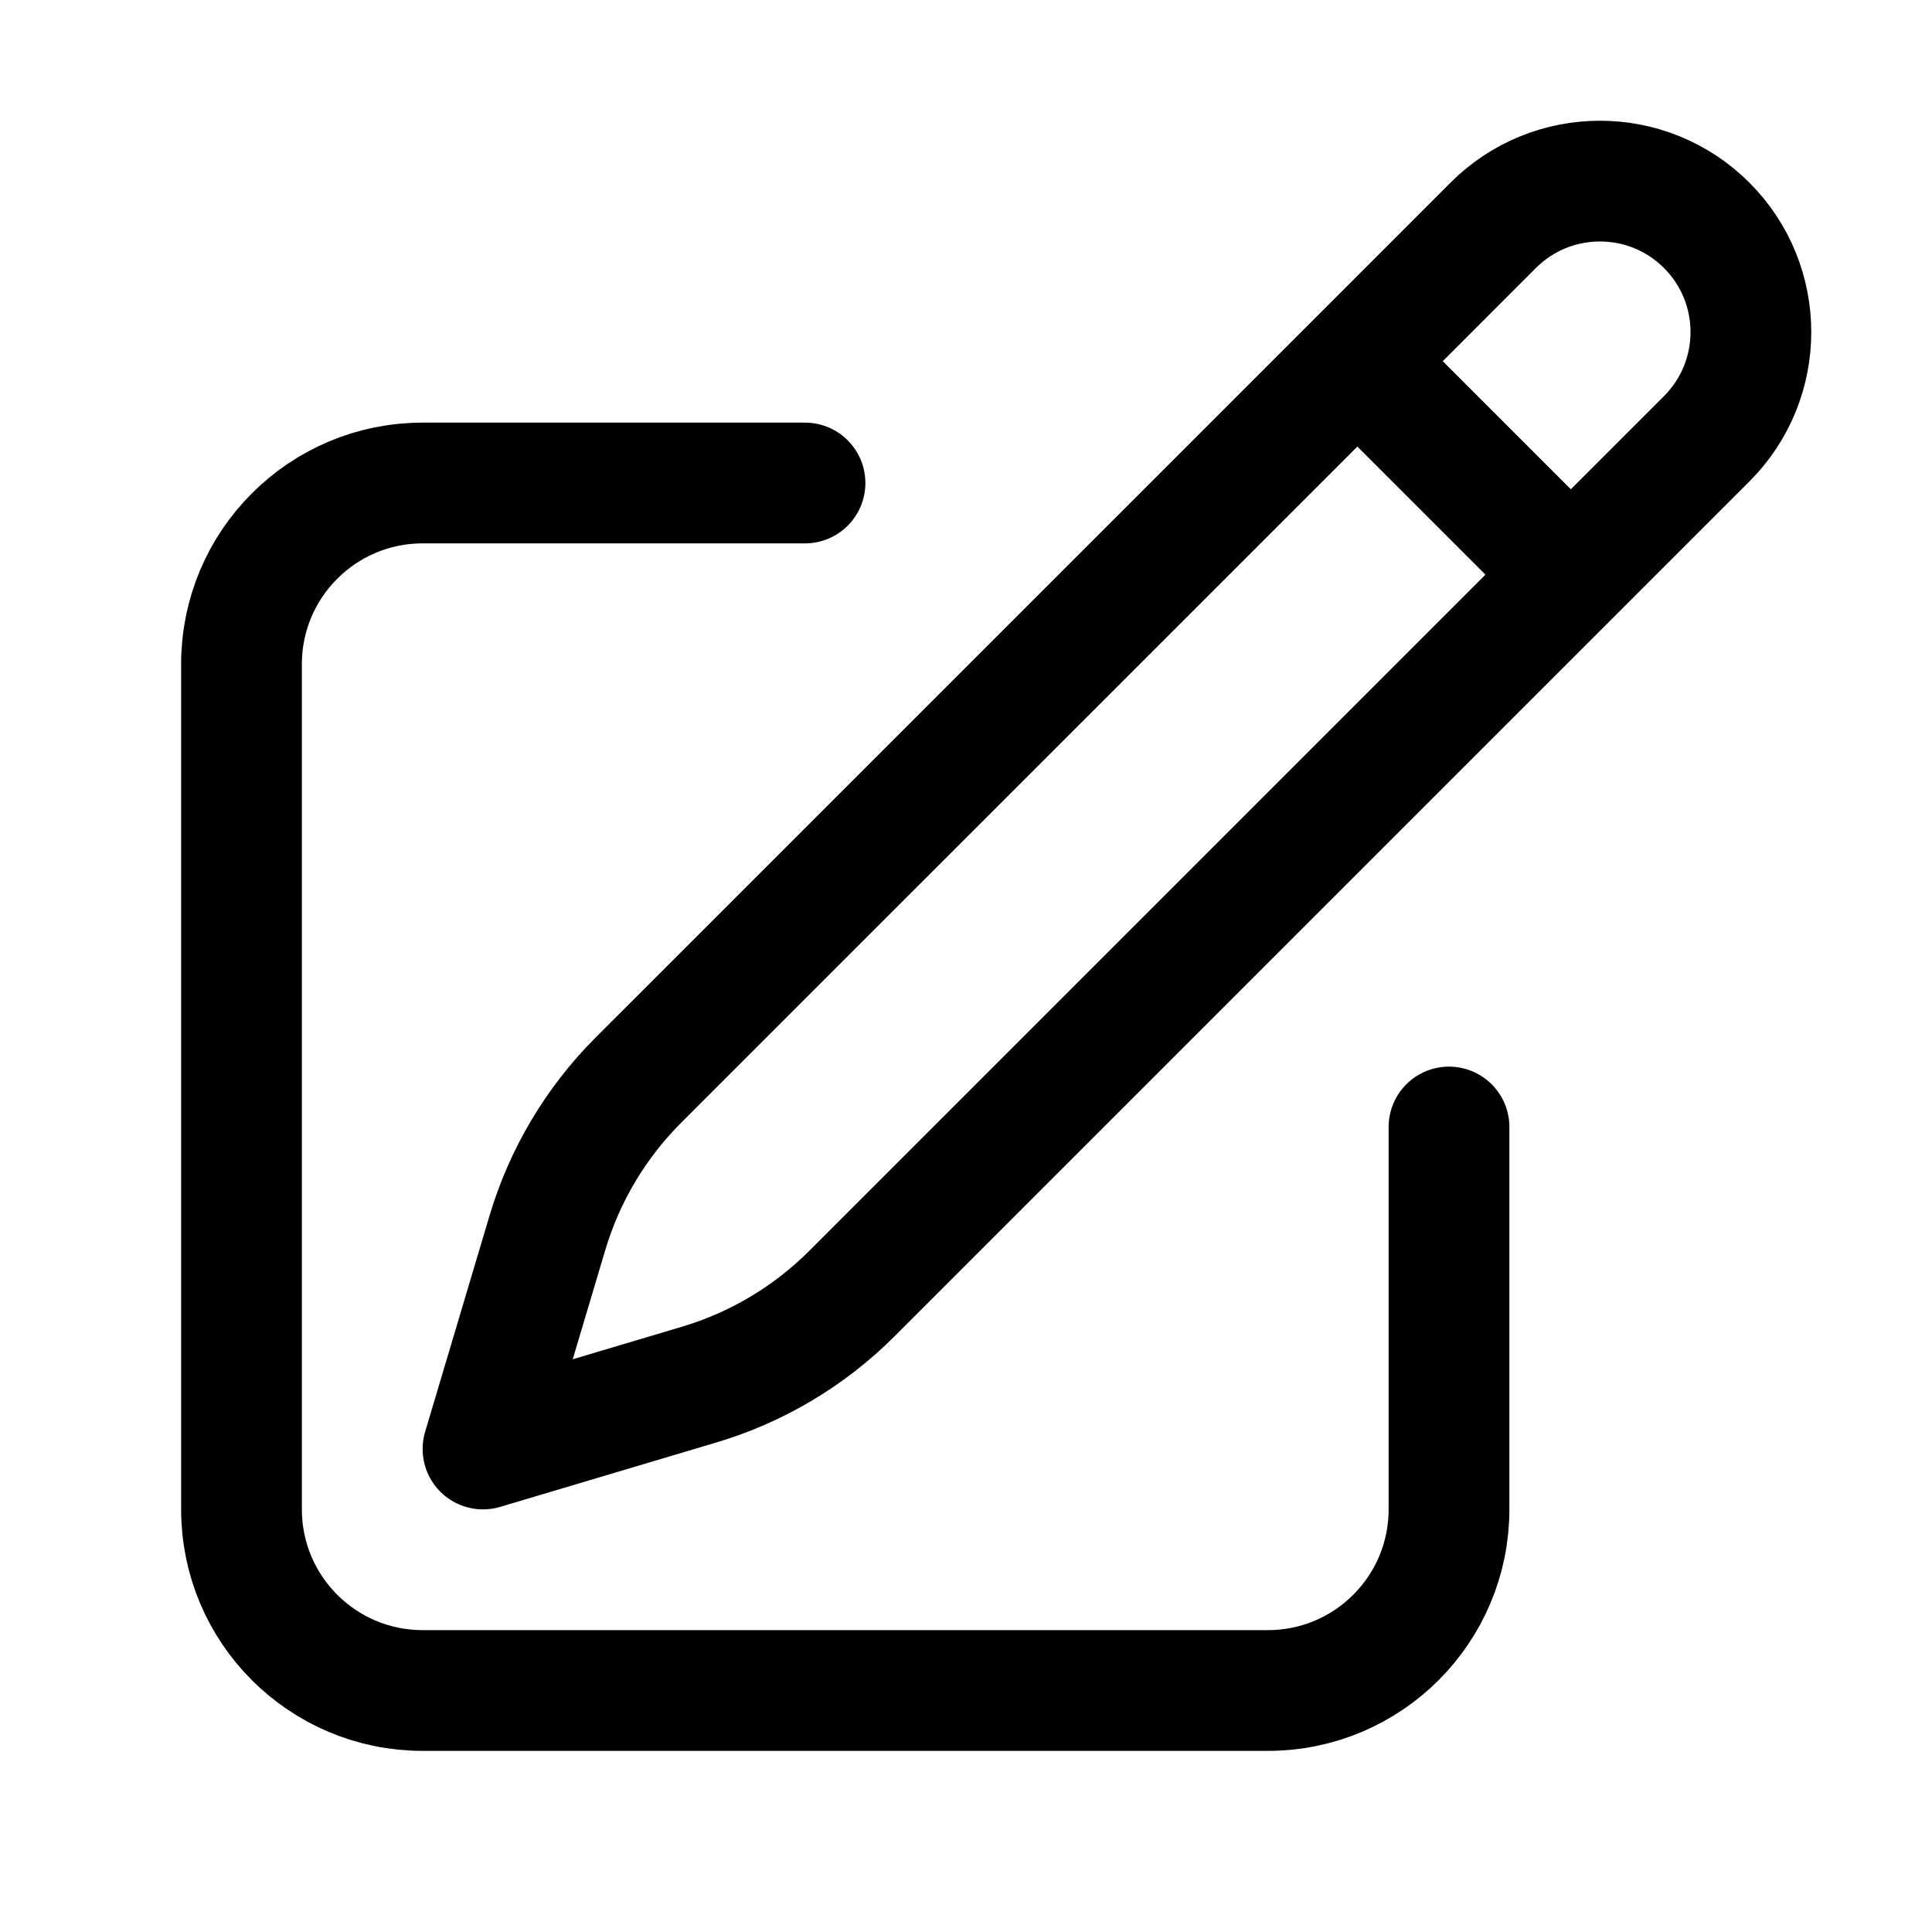
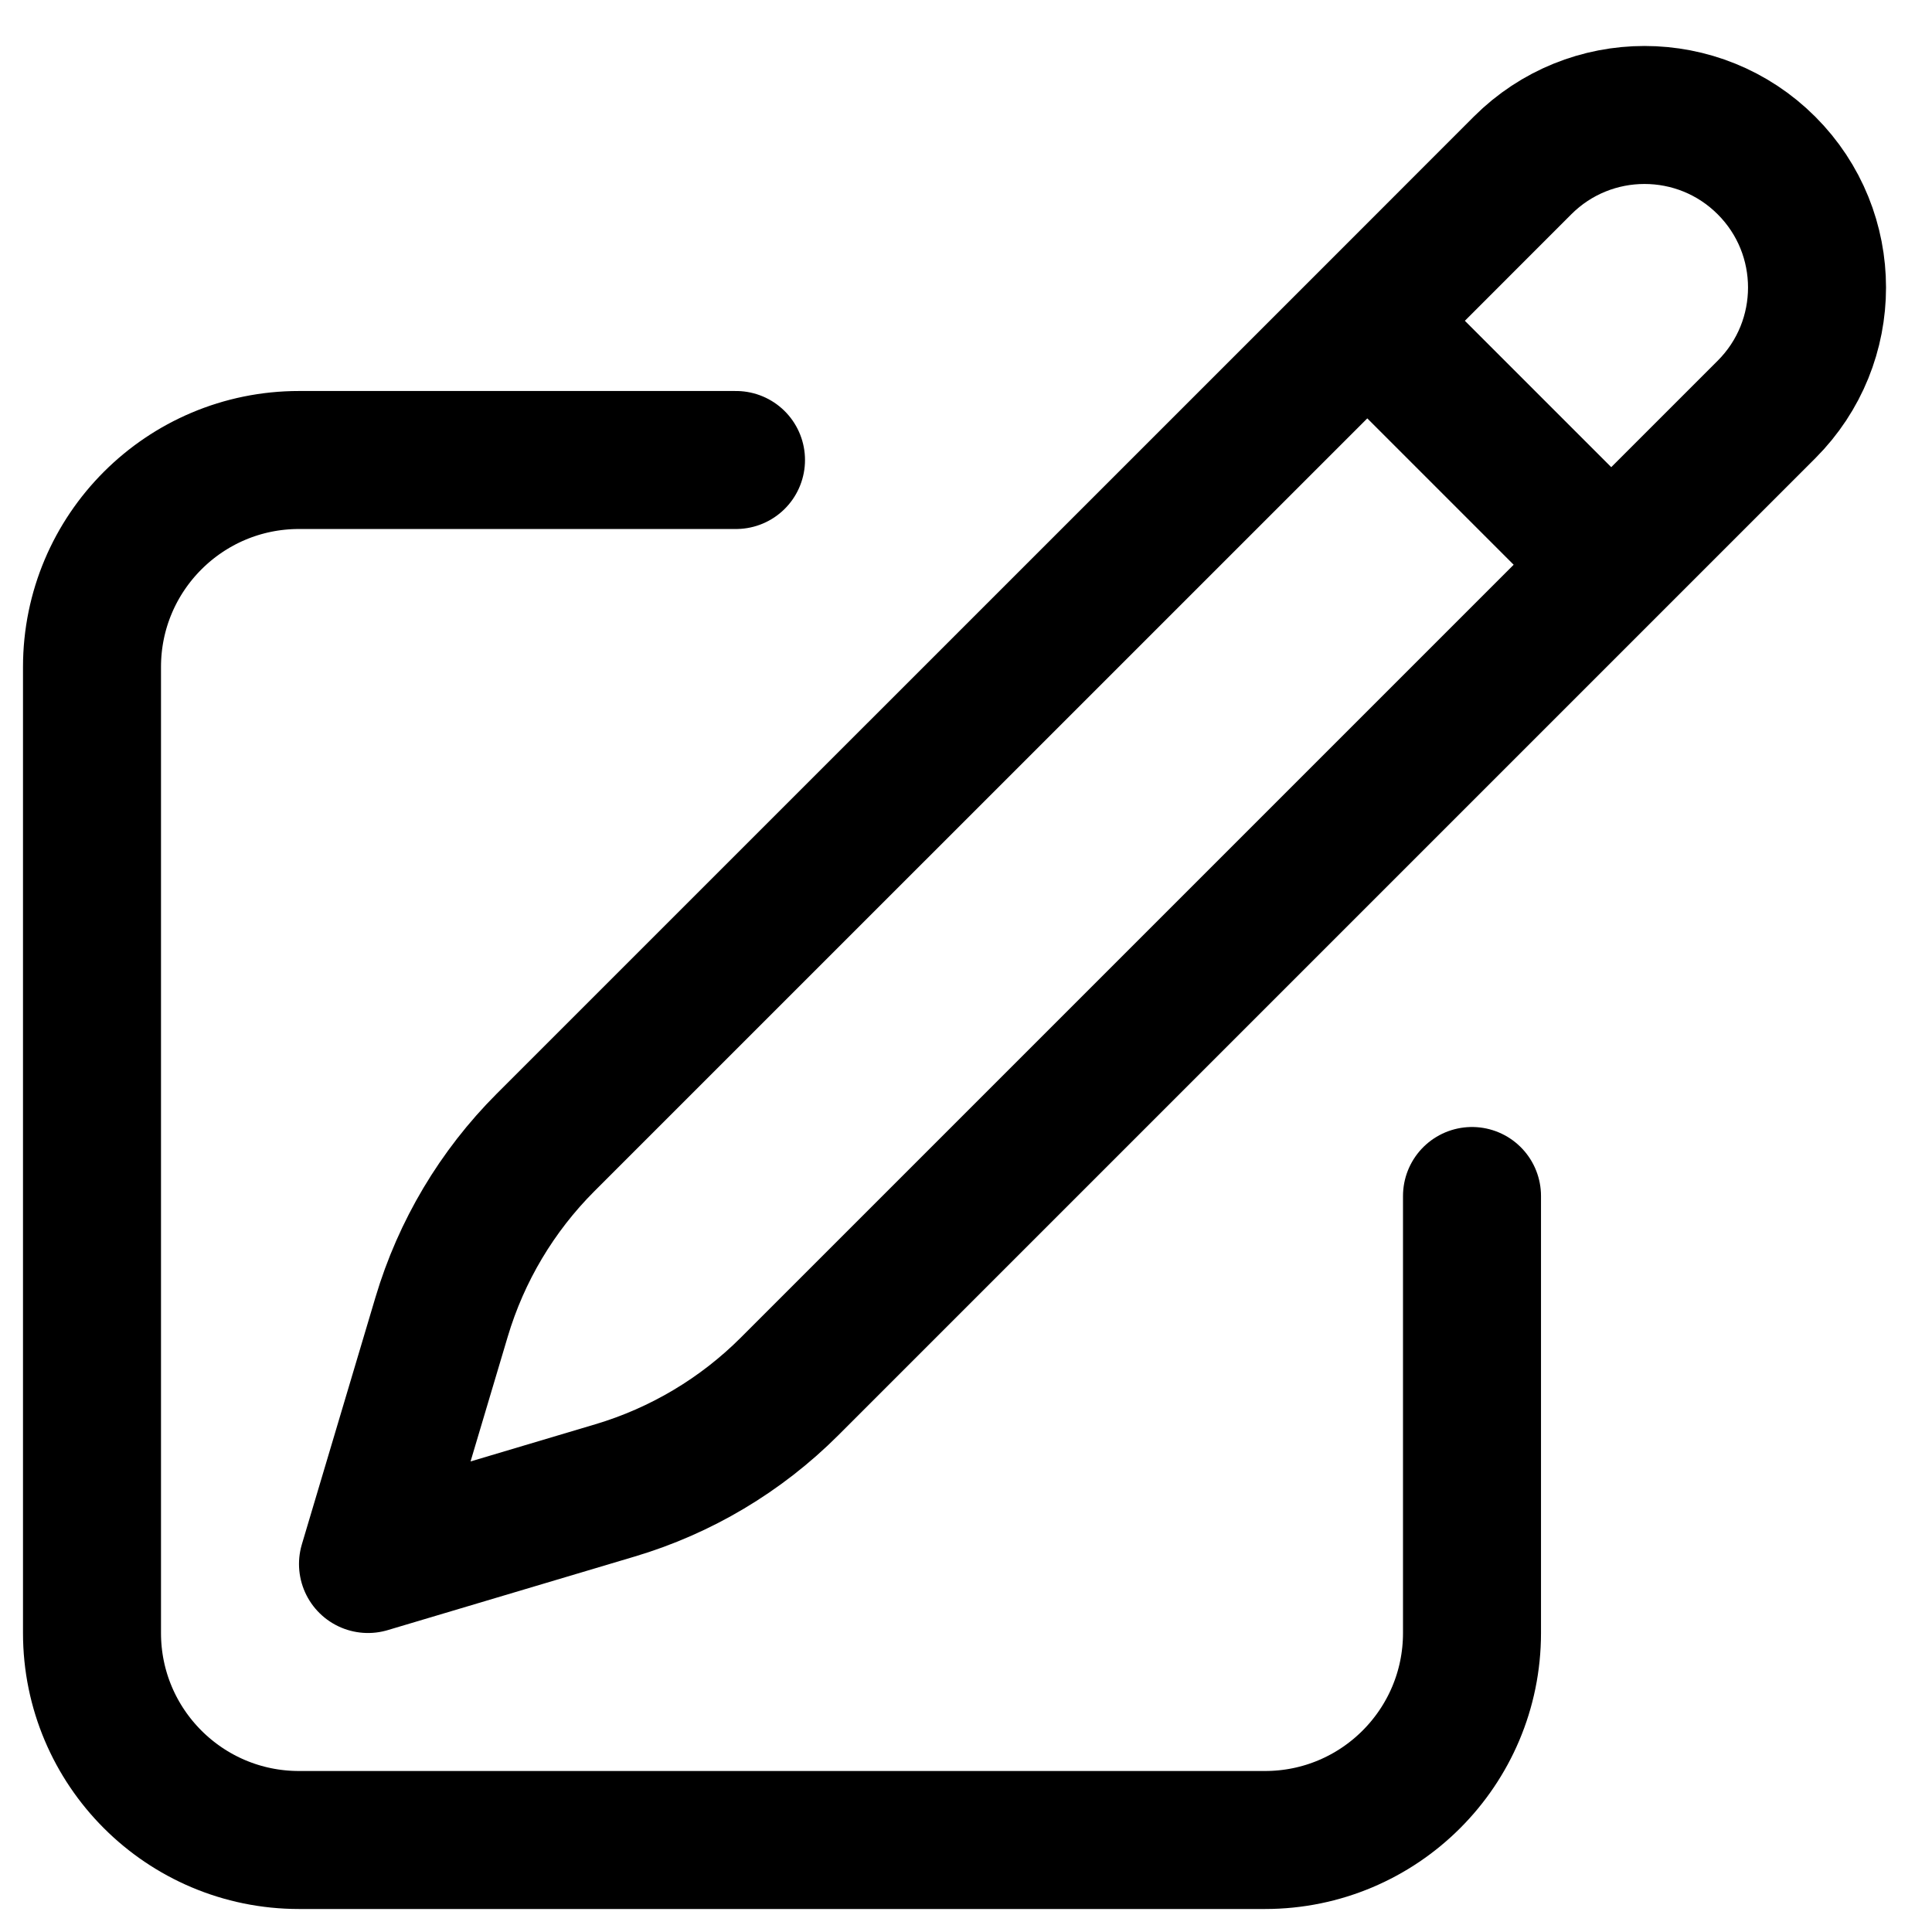
- <svg xmlns="http://www.w3.org/2000/svg" fill="none" viewBox="0 0 24 24" stroke-width="1.5" stroke="currentColor">
+ <svg xmlns="http://www.w3.org/2000/svg" fill="none" viewBox="2 1 21 21" stroke-width="1.5" stroke="currentColor">
  <path stroke-linecap="round" stroke-linejoin="round" d="m16.862 4.487 1.687-1.688a1.875 1.875 0 1 1 2.652 2.652L10.582 16.07a4.5 4.5 0 0 1-1.897 1.13L6 18l.8-2.685a4.5 4.5 0 0 1 1.13-1.897l8.932-8.931Zm0 0L19.5 7.125M18 14v4.75A2.25 2.25 0 0 1 15.75 21H5.25A2.25 2.25 0 0 1 3 18.75V8.25A2.25 2.25 0 0 1 5.25 6H10" />
</svg>
